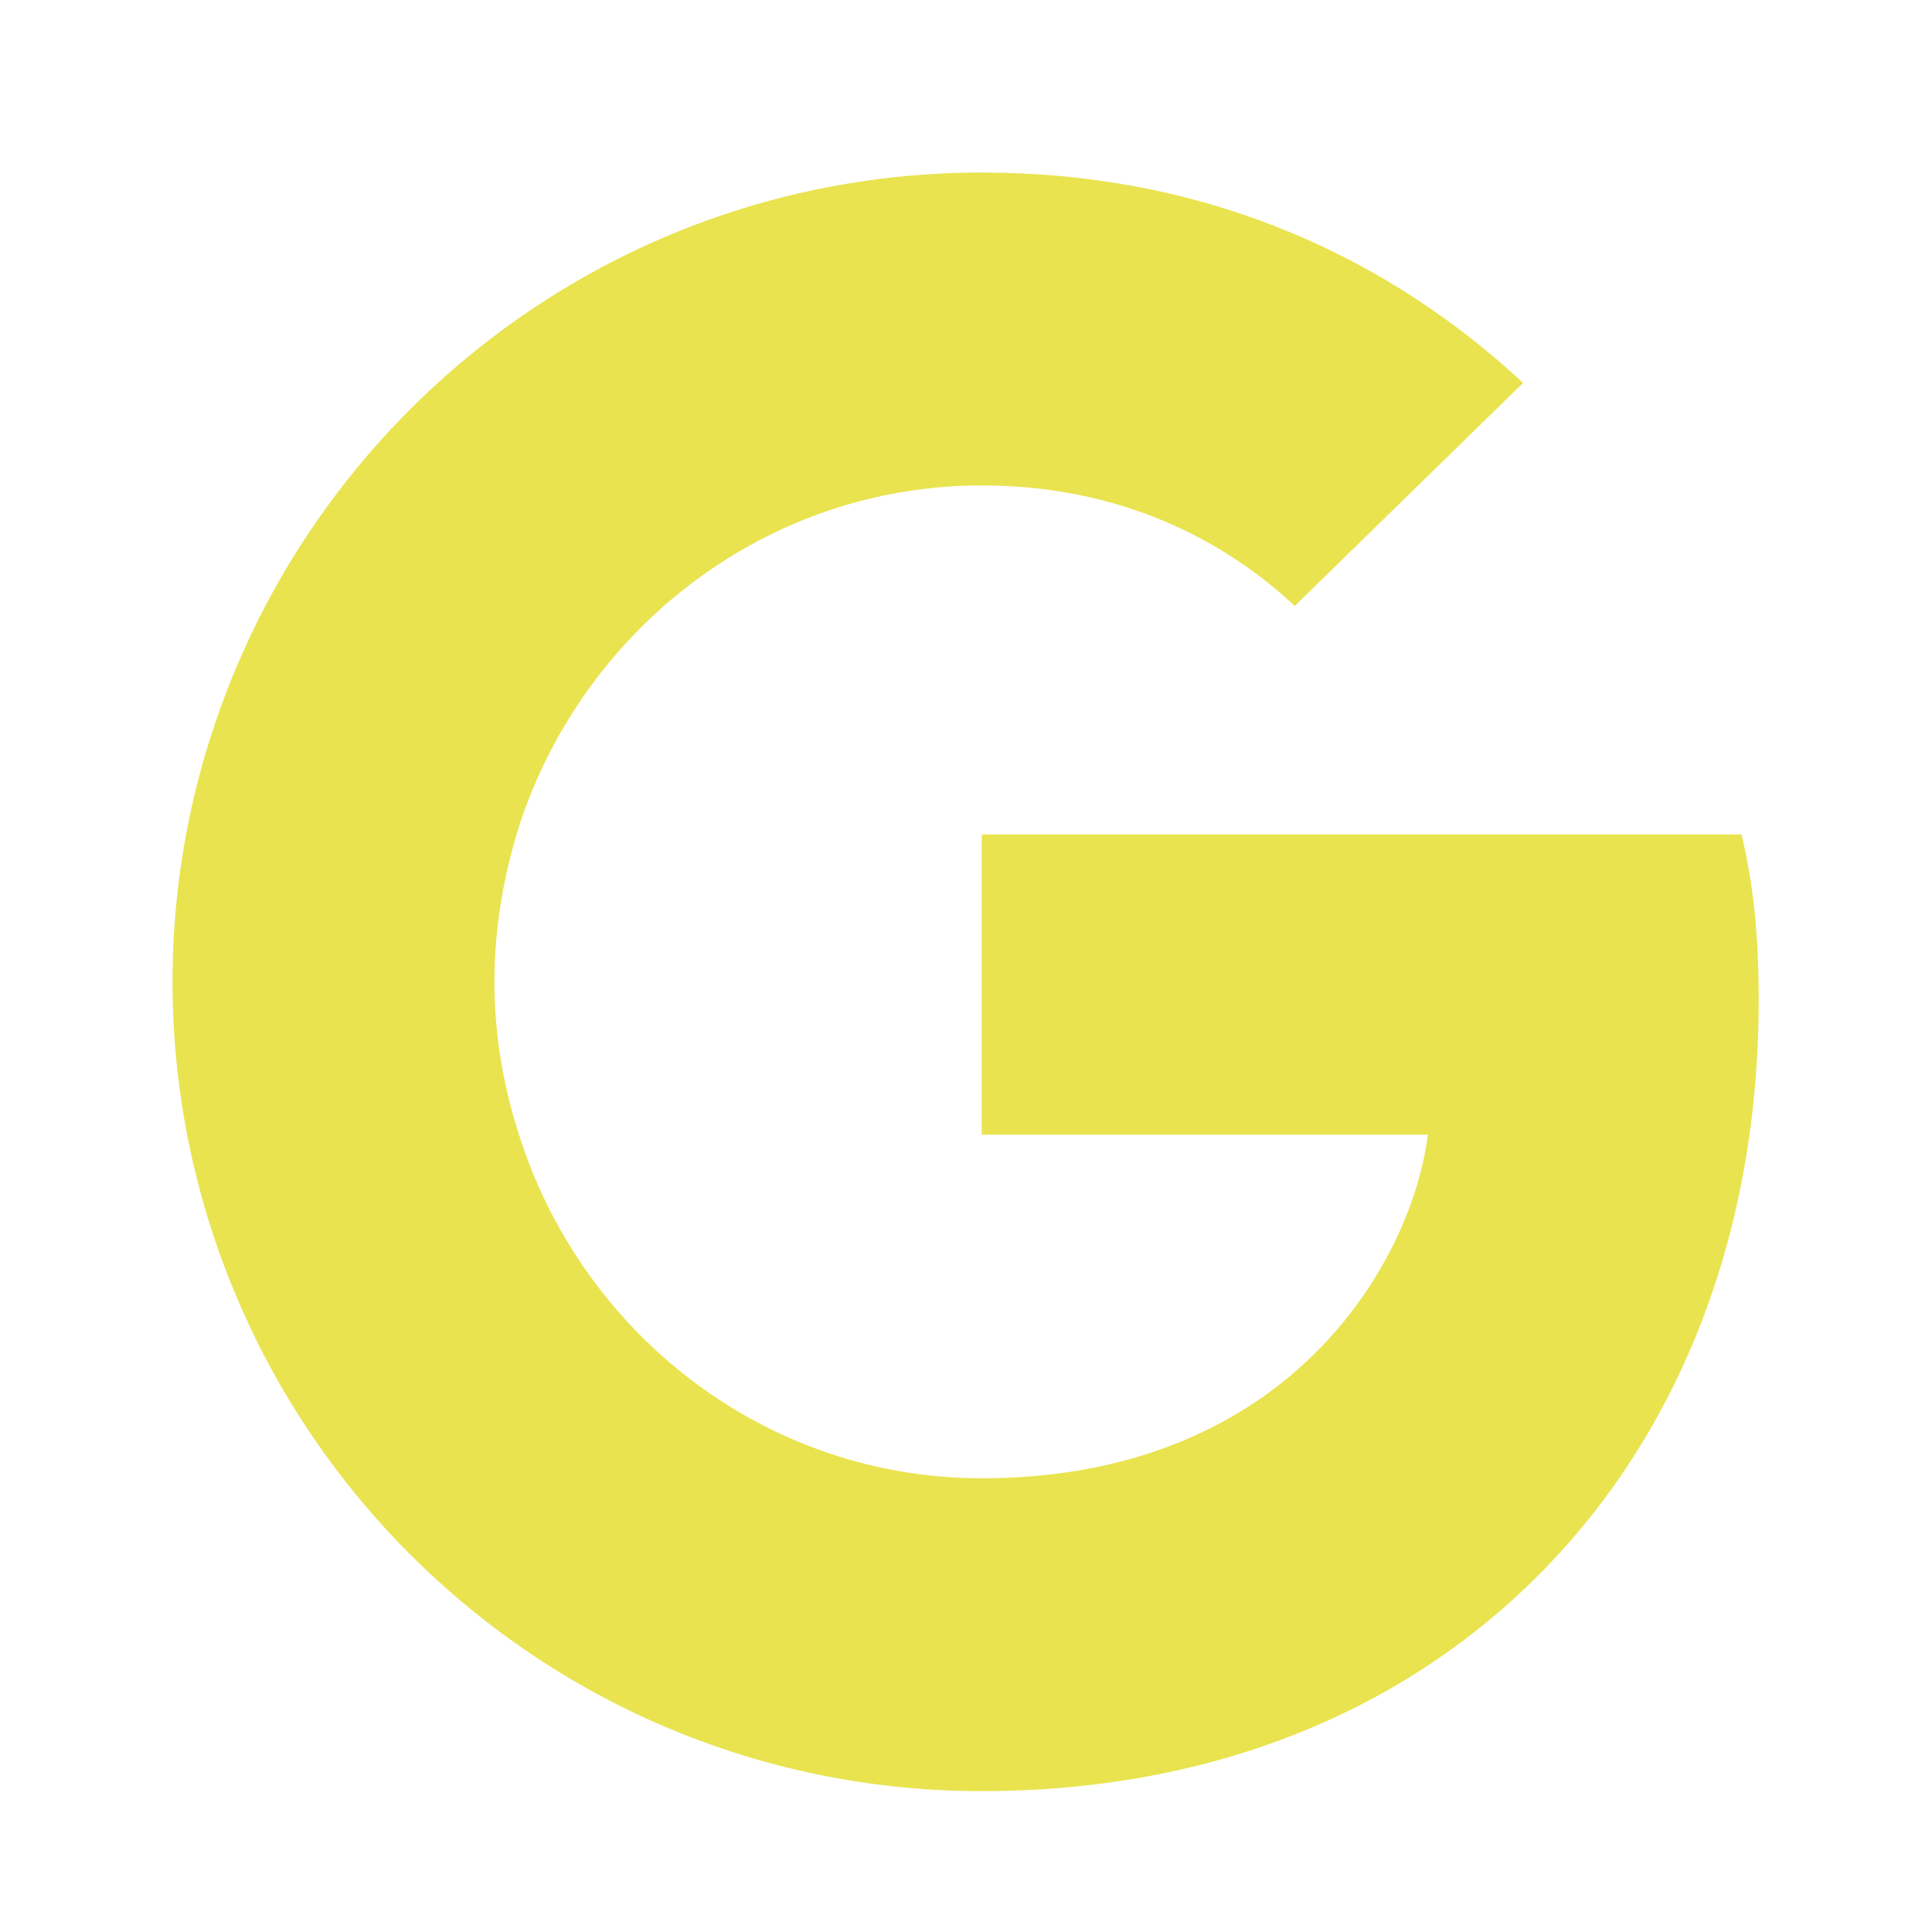
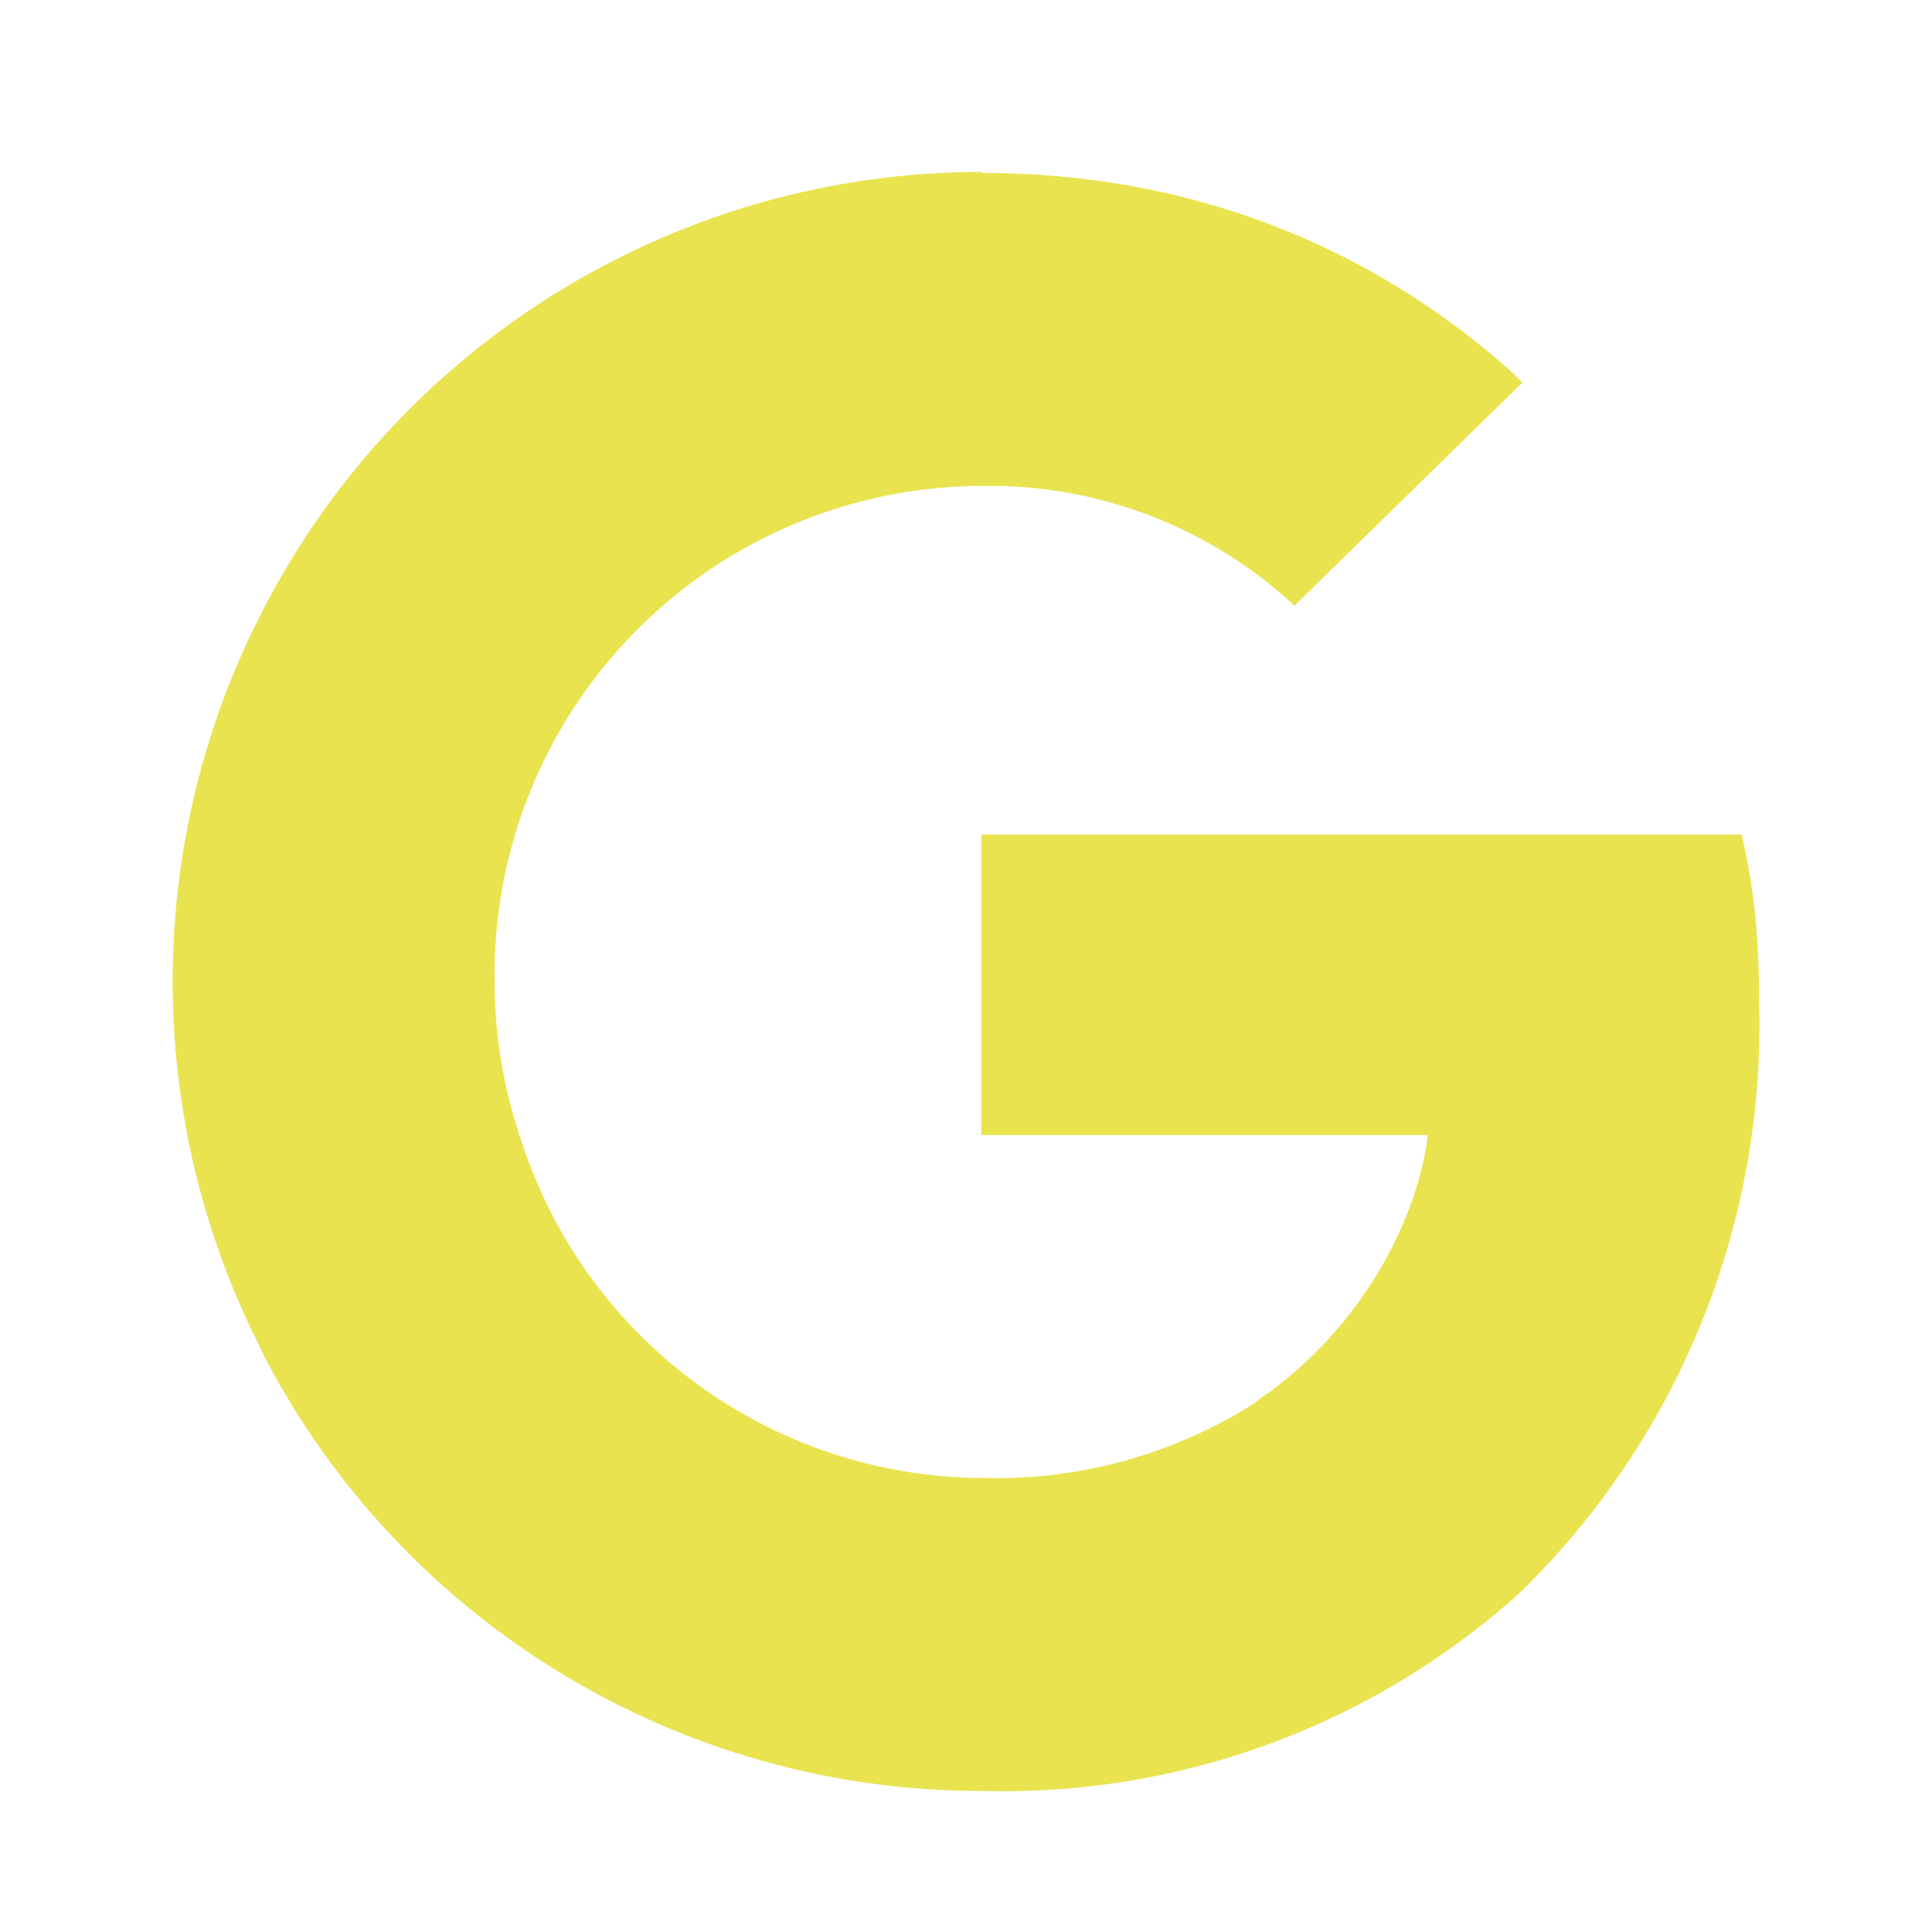
- <svg xmlns="http://www.w3.org/2000/svg" width="20" height="20" viewBox="0 0 20 20" fill="none">
-   <path fillRule="evenodd" clipRule="evenodd" d="M10.164 1.786C12.366 1.786 14.216 2.572 15.652 3.859L15.767 3.964L13.403 6.273C12.798 5.705 11.737 5.025 10.164 5.025C7.948 5.025 6.067 6.487 5.388 8.507C5.22 9.029 5.118 9.587 5.118 10.164C5.118 10.741 5.221 11.3 5.397 11.821C6.068 13.841 7.948 15.303 10.164 15.303C11.359 15.303 12.281 14.986 12.978 14.525L13.068 14.465L13.177 14.385C14.182 13.633 14.657 12.57 14.77 11.825L14.781 11.746H10.163V8.638H18.029C18.15 9.159 18.206 9.661 18.206 10.35C18.206 12.901 17.294 15.051 15.711 16.513C14.324 17.797 12.425 18.542 10.163 18.542C6.938 18.542 4.145 16.72 2.745 14.053L2.679 13.925L2.6 13.761C2.064 12.638 1.786 11.409 1.786 10.164C1.786 8.878 2.081 7.66 2.6 6.566L2.679 6.403L2.745 6.276C4.146 3.608 6.938 1.786 10.164 1.786Z" fill="#E9E34F" />
+ <svg xmlns="http://www.w3.org/2000/svg" width="20" height="20" fill="none">
+   <path d="M10.16 1.79c2.2 0 4.06.78 5.5 2.07l.1.1-2.36 2.31a4.64 4.64 0 0 0-3.24-1.24 5.06 5.06 0 0 0-5.04 5.13c0 .58.1 1.14.28 1.66a5.04 5.04 0 0 0 4.76 3.48 5 5 0 0 0 2.82-.77l.09-.07.1-.07c1.01-.76 1.49-1.82 1.6-2.56l.01-.08h-4.62V8.64h7.87c.12.52.18 1.02.18 1.71a8.2 8.2 0 0 1-2.5 6.16 7.99 7.99 0 0 1-5.55 2.03 8.37 8.37 0 0 1-7.42-4.49l-.06-.13-.08-.16a8.38 8.38 0 0 1 0-7.2l.08-.16.06-.12a8.37 8.37 0 0 1 7.42-4.5Z" fill="#E9E34F" />
</svg>
